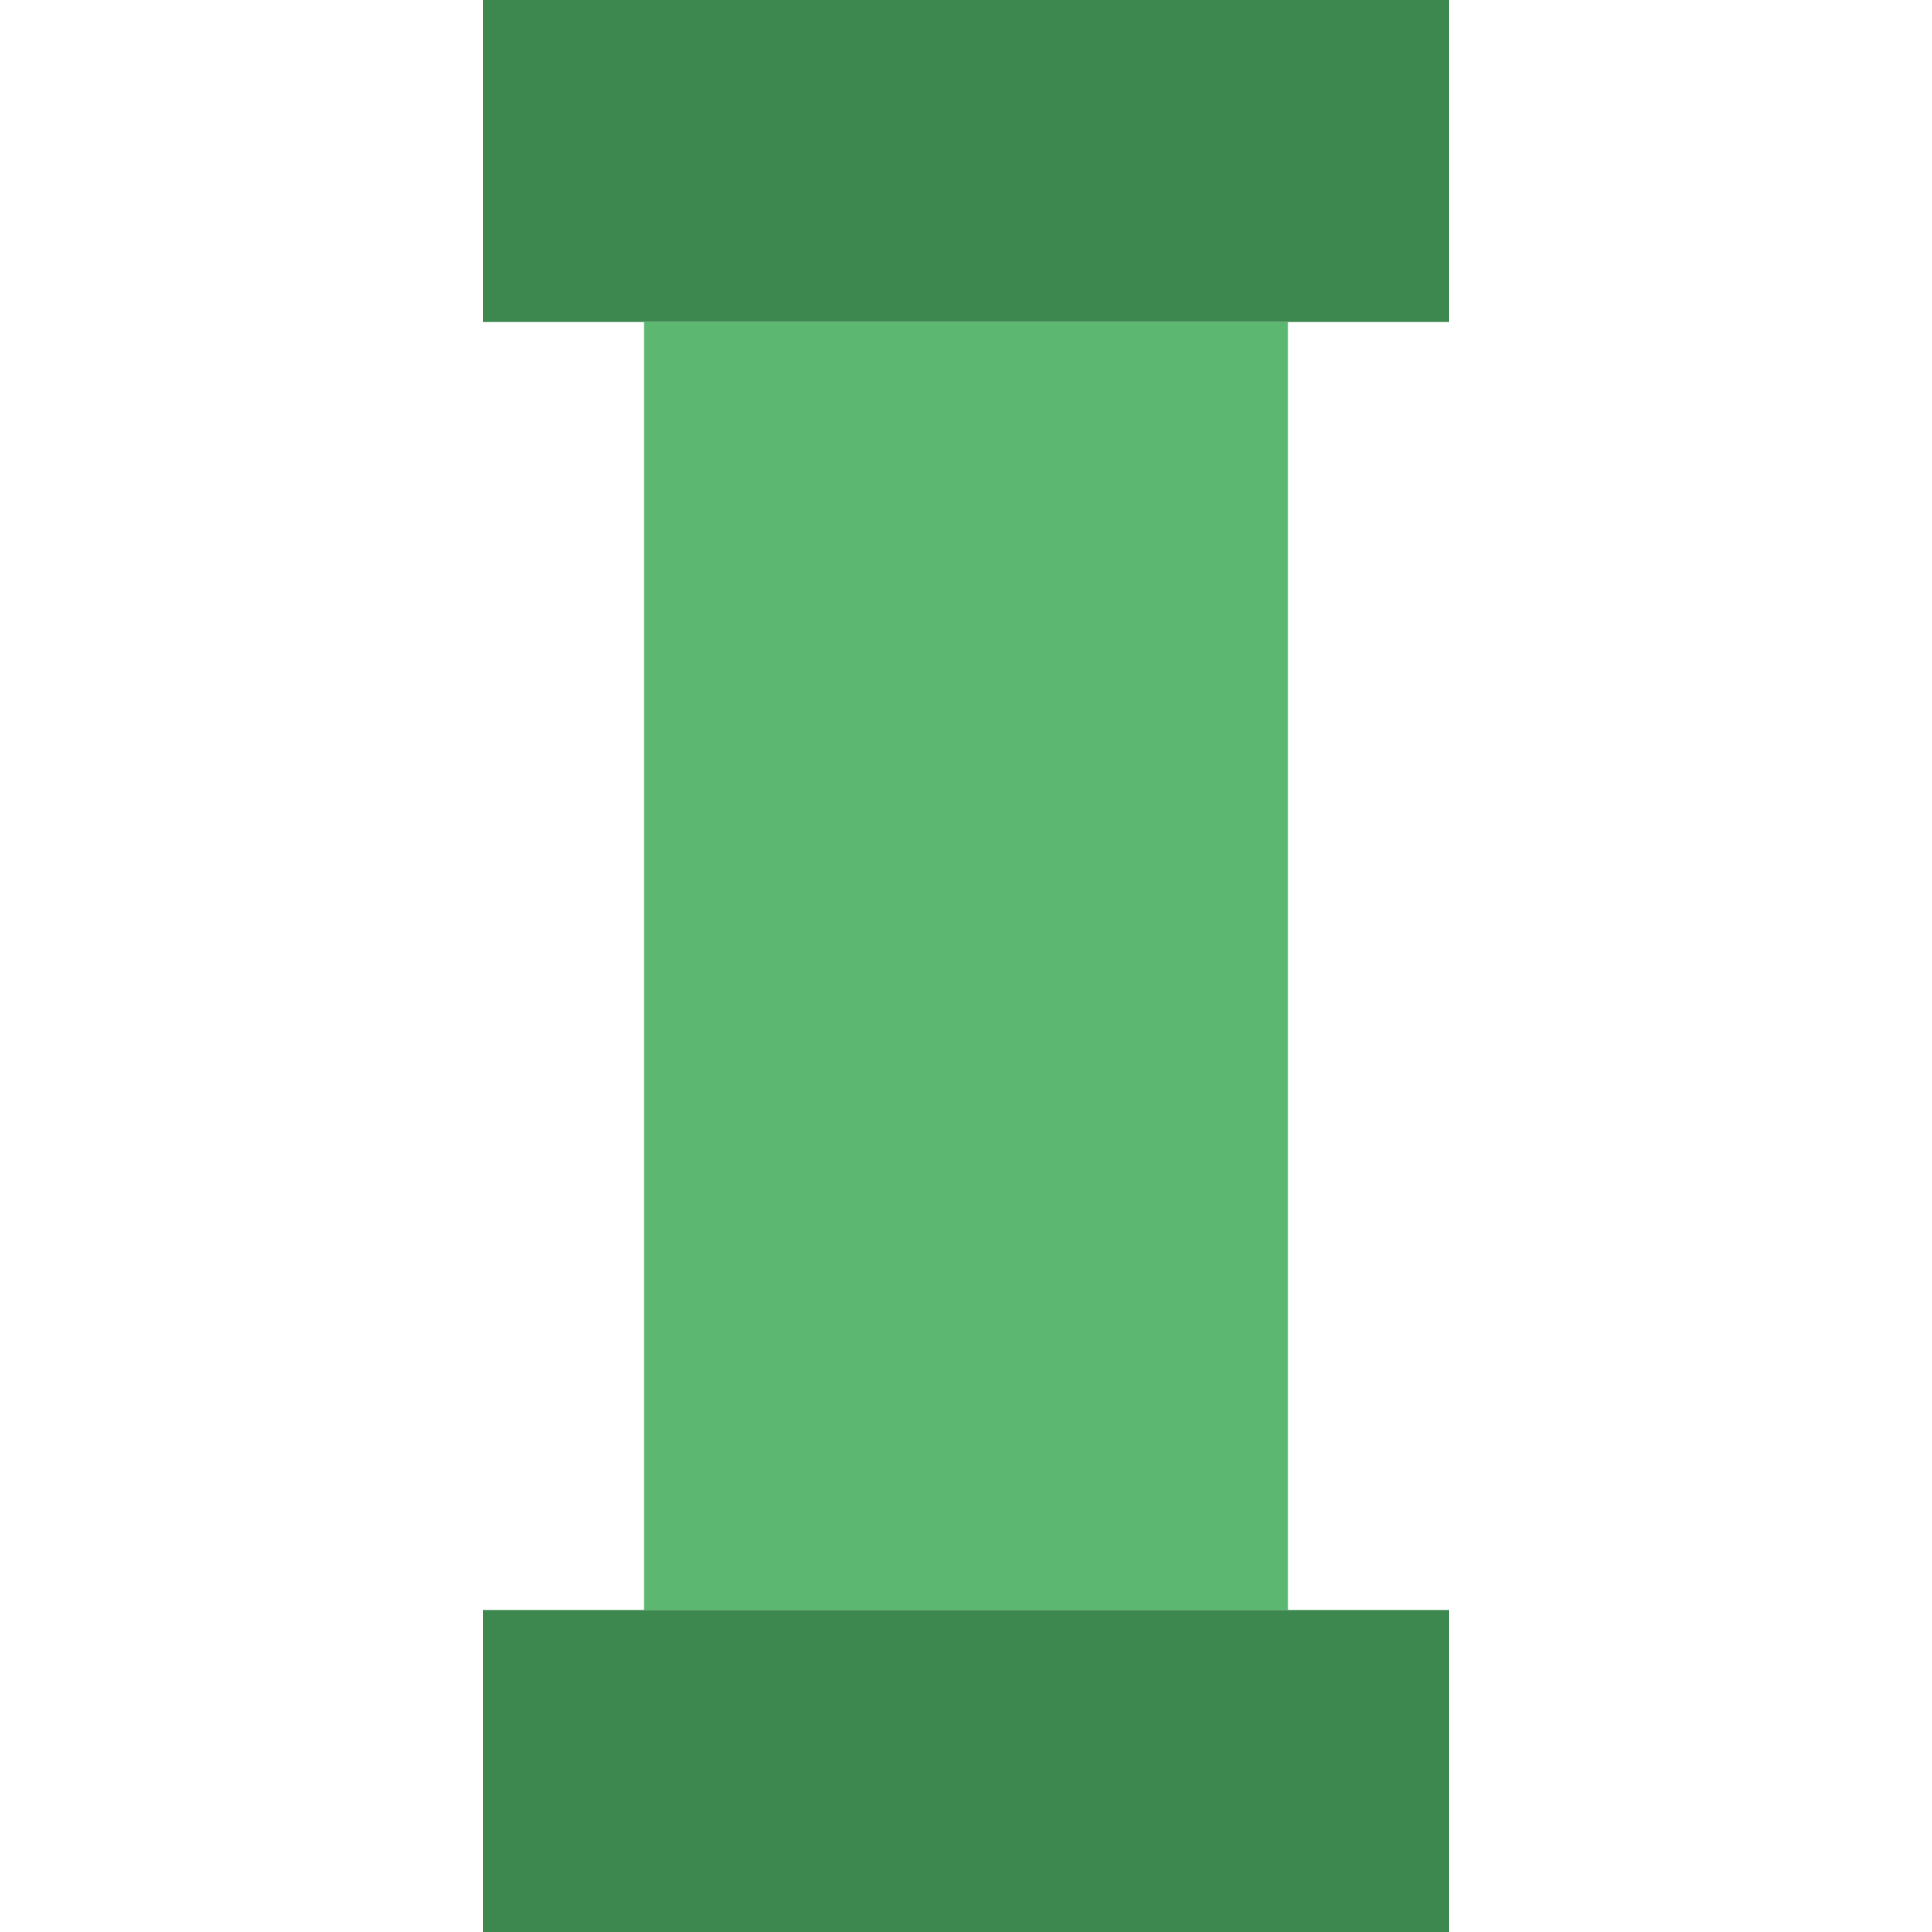
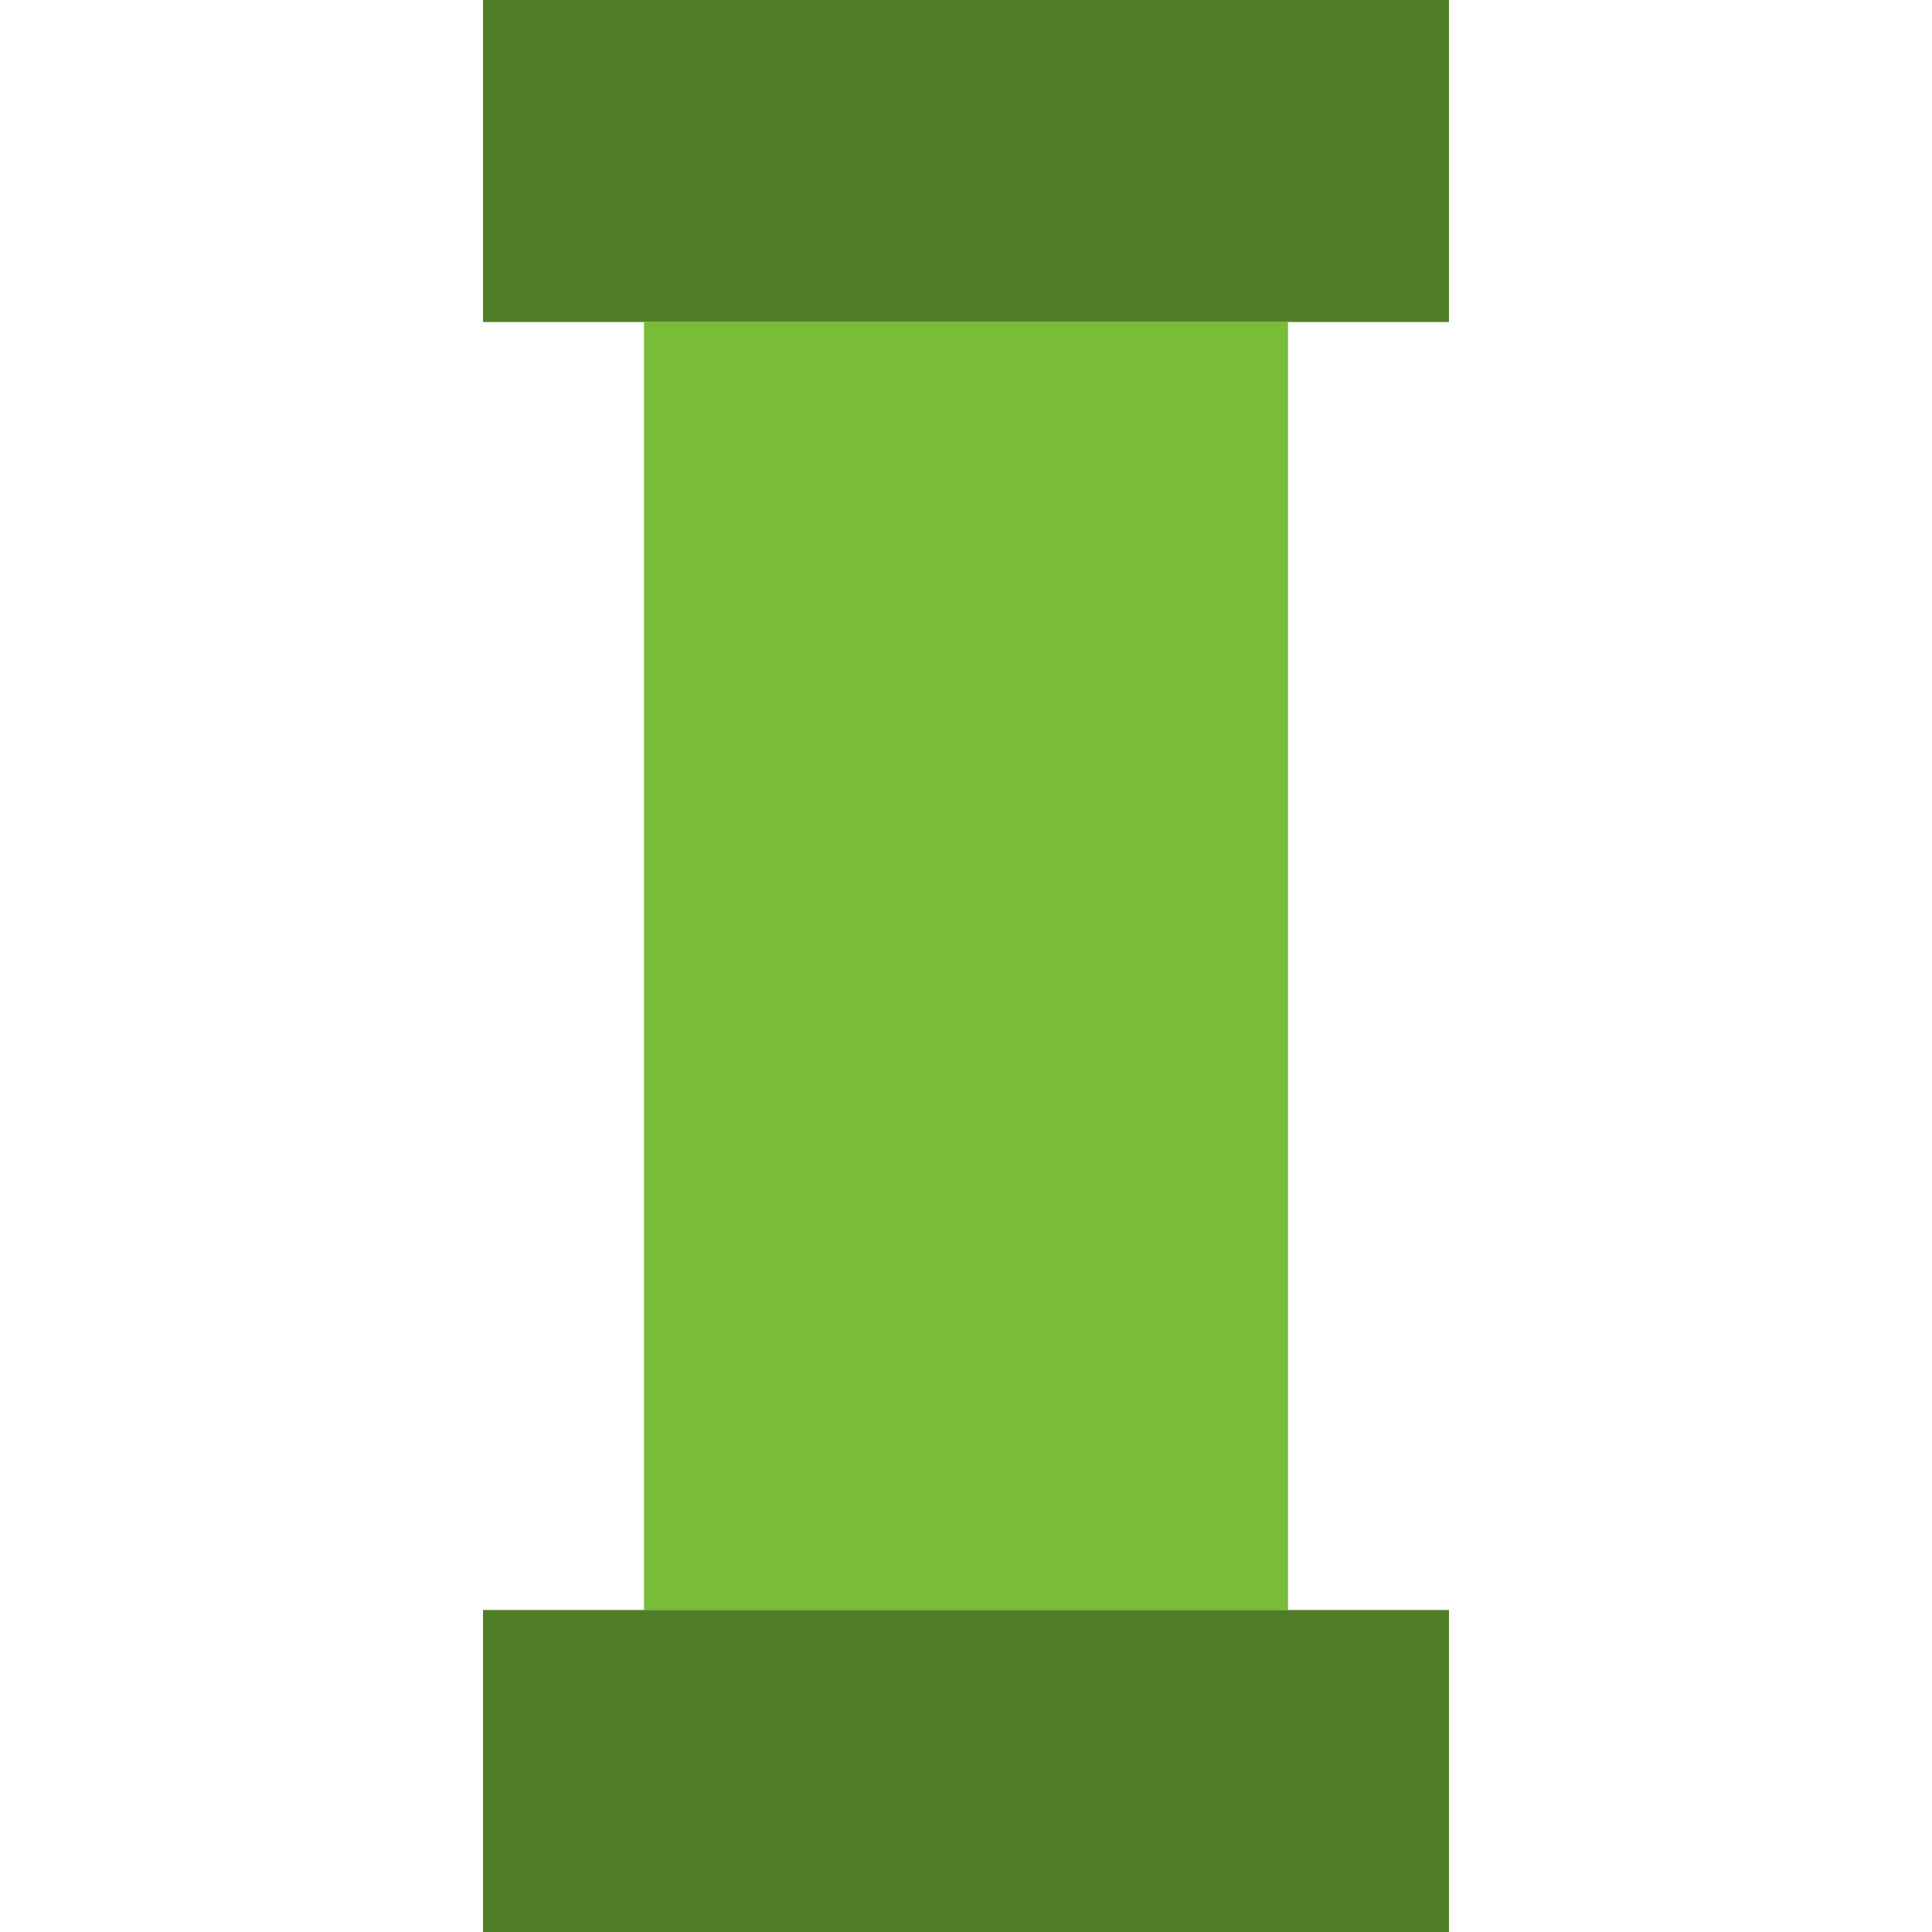
<svg xmlns="http://www.w3.org/2000/svg" width="100" height="100" viewBox="0 0 100 100" fill="none">
-   <path d="M25 0H75V16.667H25V0Z" fill="#3D884E" />
-   <path d="M33.333 16.667H66.667V83.333H33.333V16.667Z" fill="#5CB870" />
-   <path d="M25 83.333H75V100H25V83.333Z" fill="#3D884E" />
+   <path d="M25 0H75V16.667H25V0Z" fill="#507E26" />
+   <path d="M33.333 16.667H66.667V83.333H33.333V16.667Z" fill="#78BC38" />
+   <path d="M25 83.333H75V100H25V83.333Z" fill="#507E26" />
</svg>
